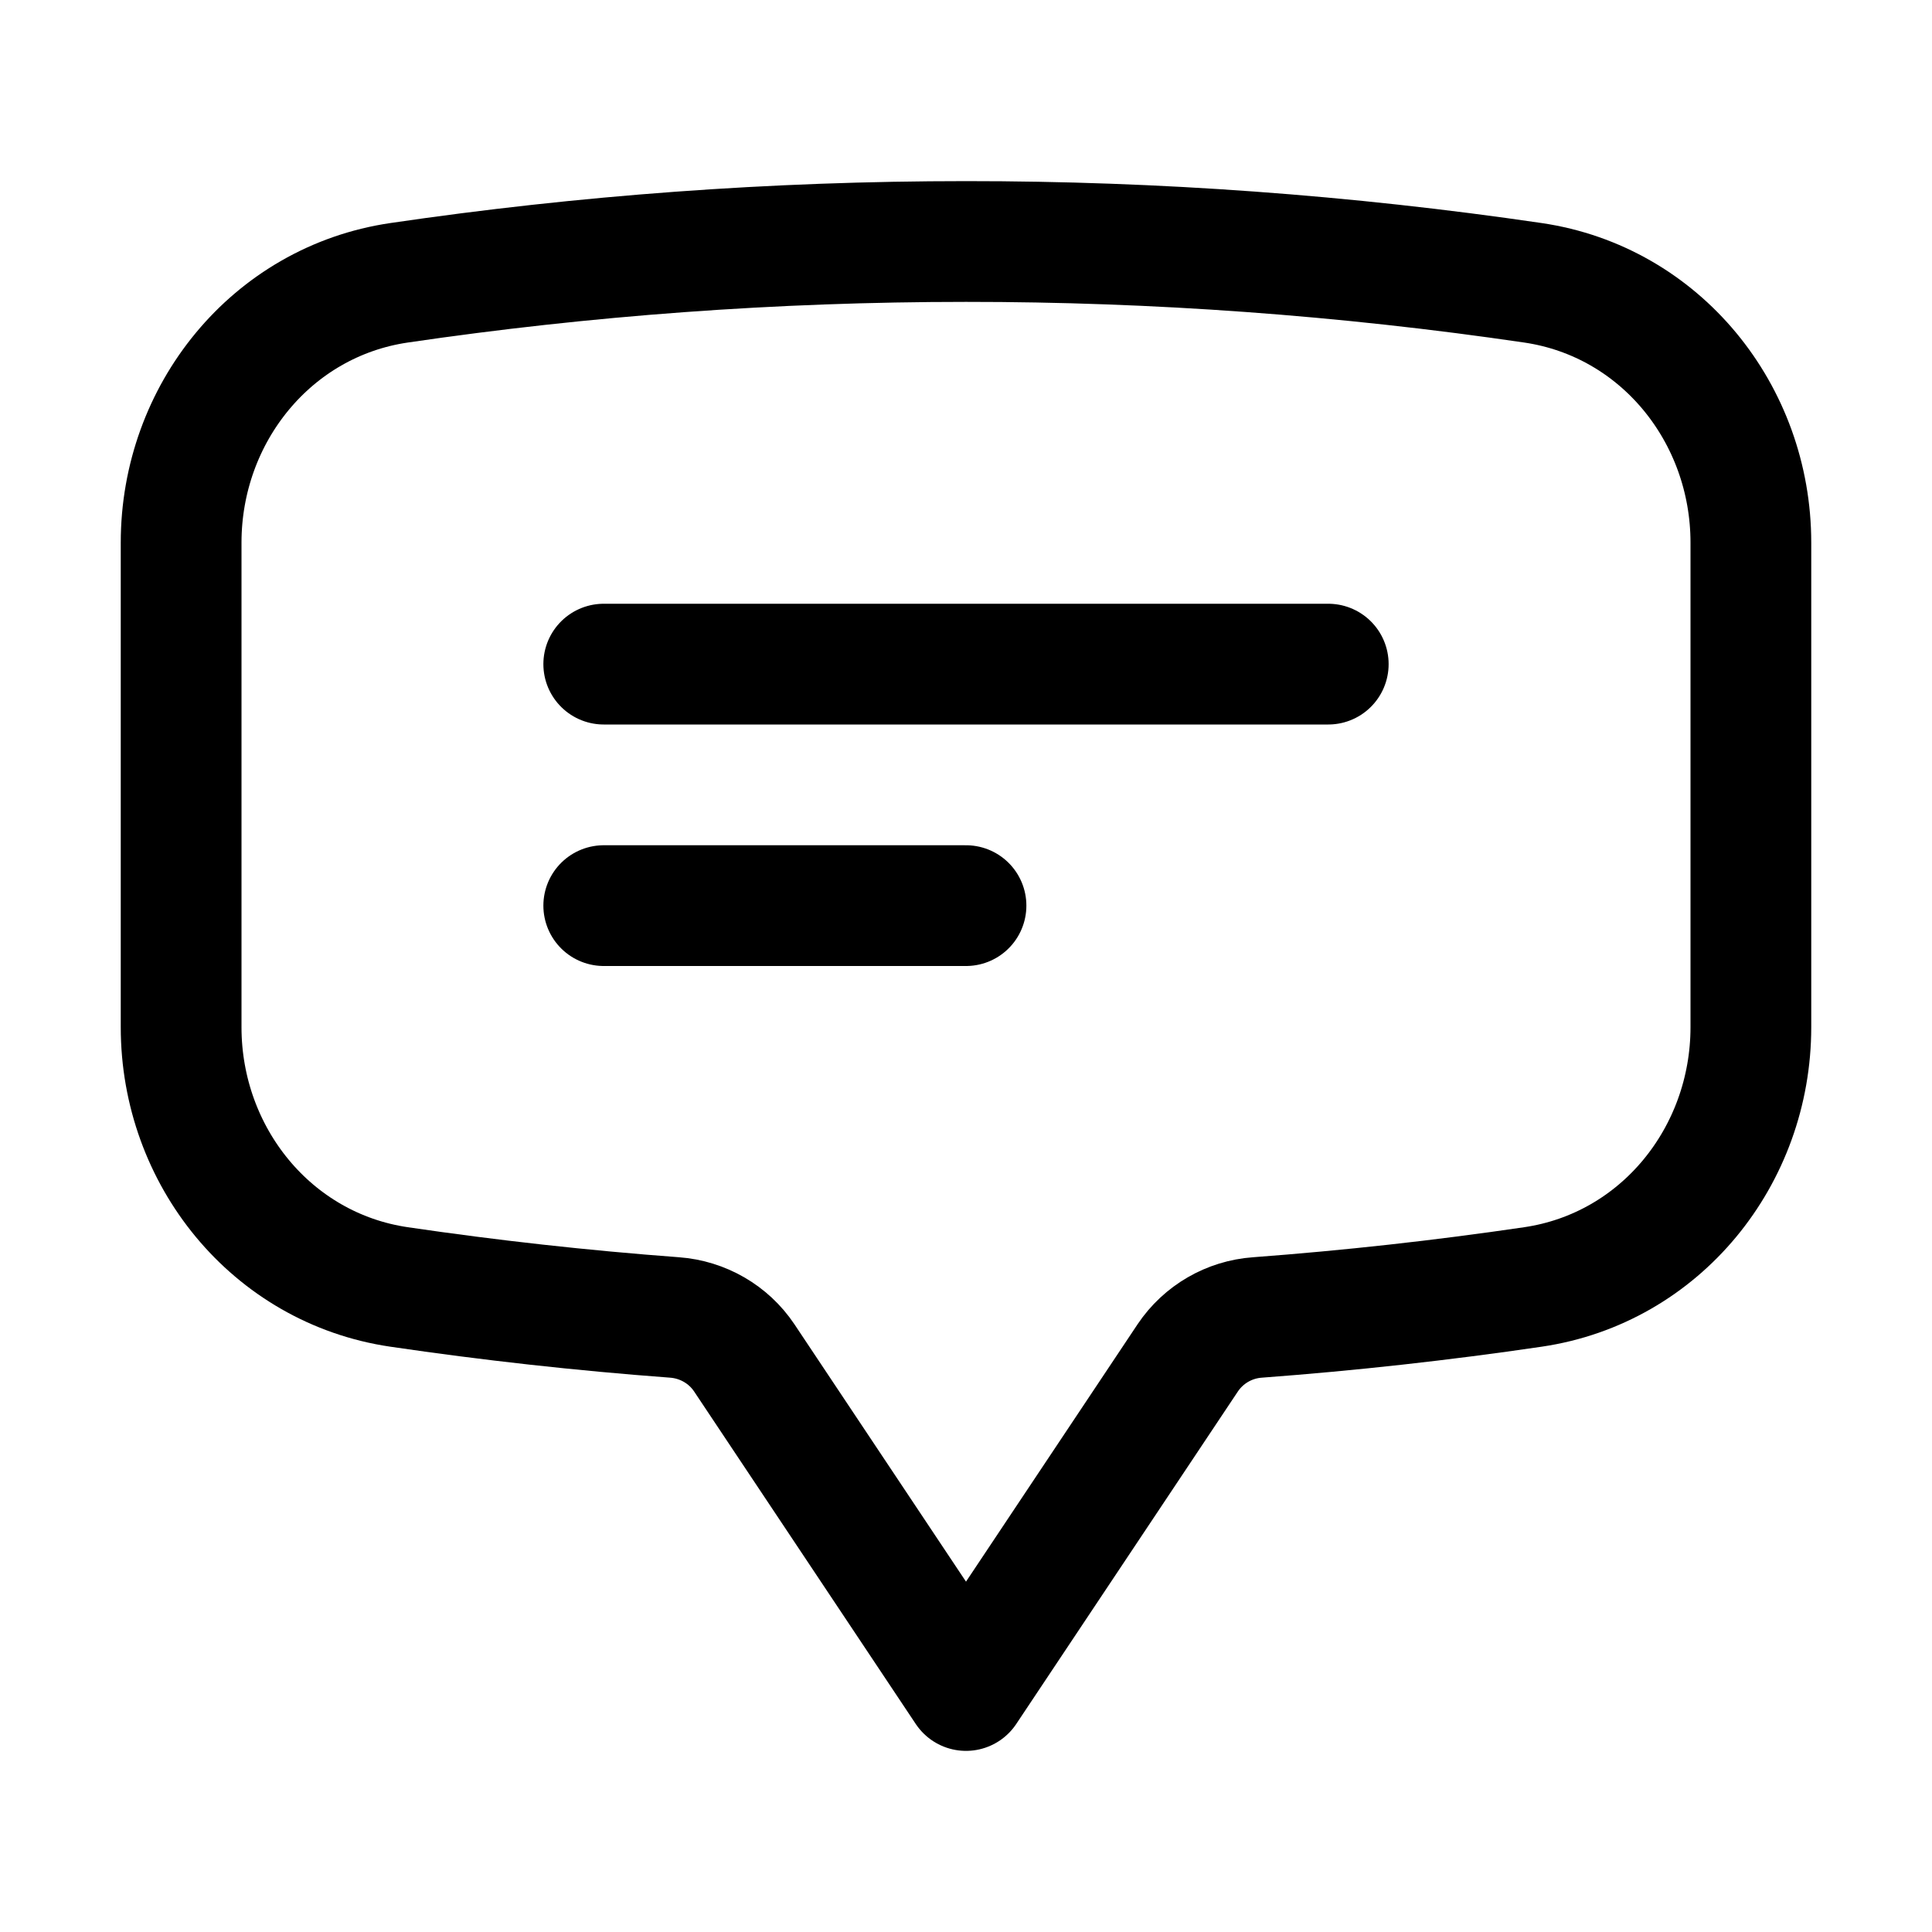
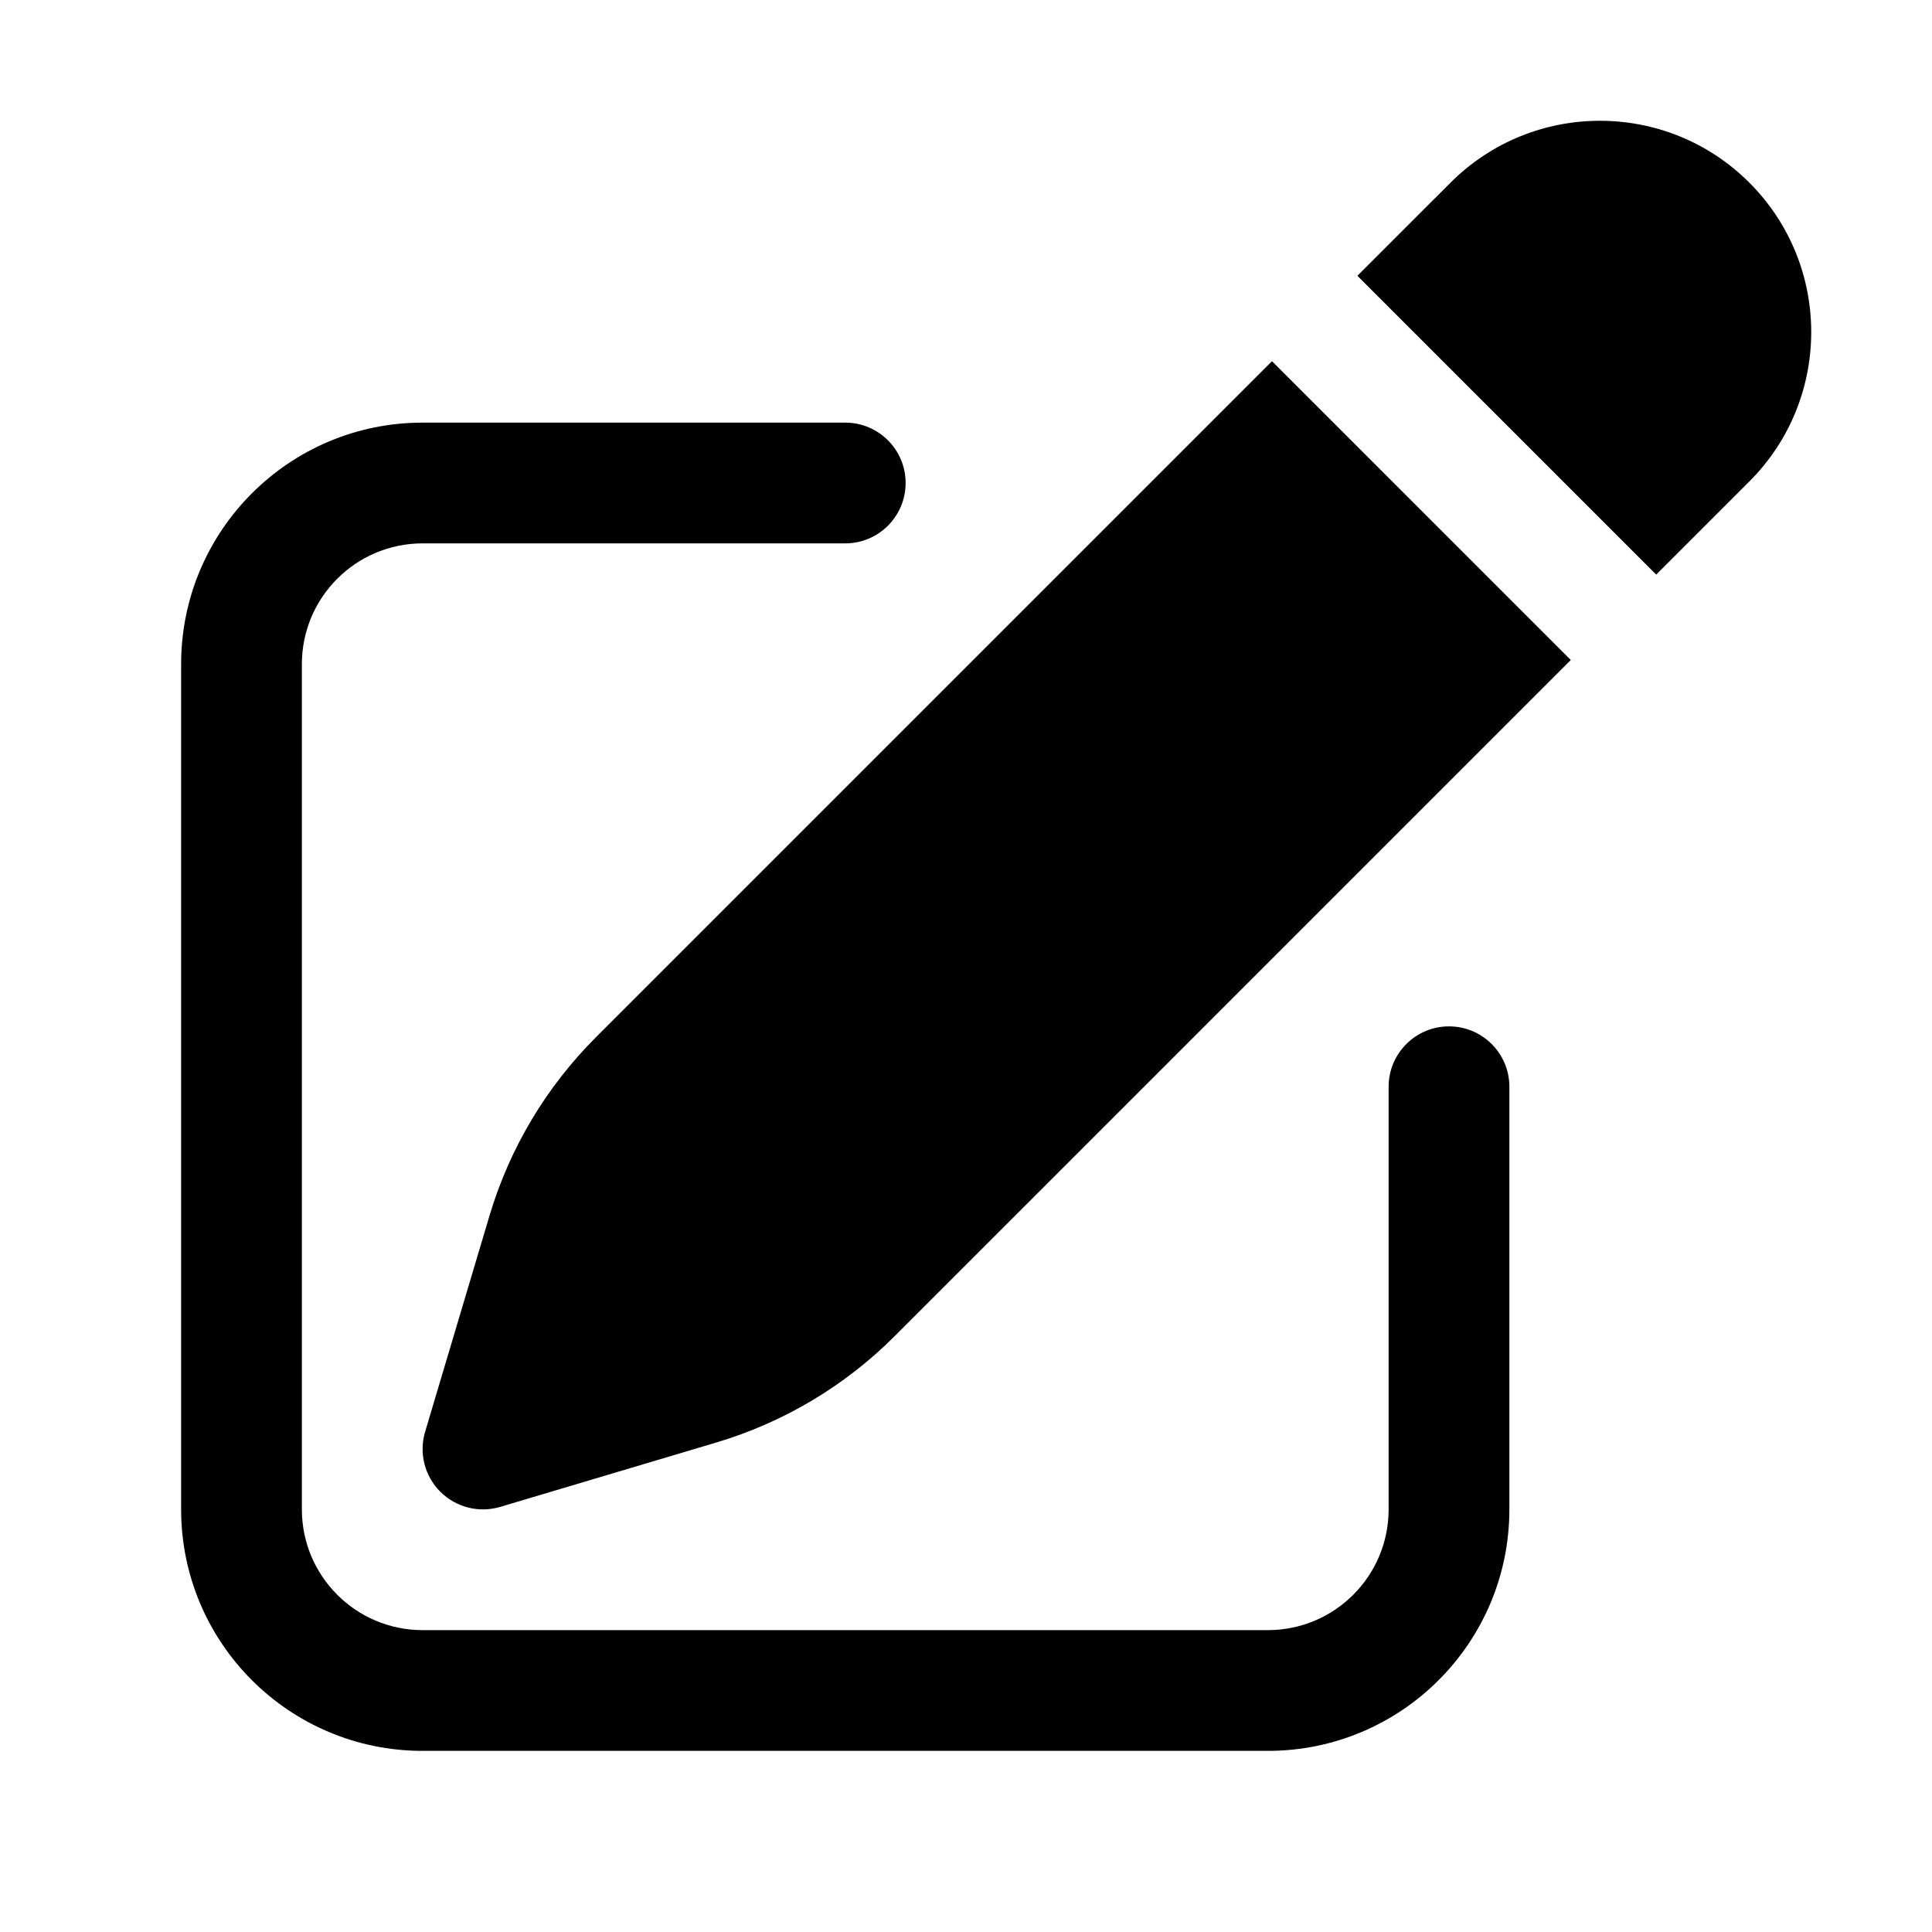
- <svg xmlns="http://www.w3.org/2000/svg" fill="none" viewBox="0 0 24 24" stroke-width="1.5" stroke="currentColor" class="w-6 h-6">
-   <path stroke-linecap="round" stroke-linejoin="round" d="M7.5 8.25h9m-9 3H12m-9.75 1.51c0 1.6 1.123 2.994 2.707 3.227 1.129.166 2.27.293 3.423.379.35.026.67.21.865.501L12 21l2.755-4.133a1.14 1.14 0 0 1 .865-.501 48.172 48.172 0 0 0 3.423-.379c1.584-.233 2.707-1.626 2.707-3.228V6.741c0-1.602-1.123-2.995-2.707-3.228A48.394 48.394 0 0 0 12 3c-2.392 0-4.744.175-7.043.513C3.373 3.746 2.25 5.14 2.25 6.741v6.018Z" />
+ <svg xmlns="http://www.w3.org/2000/svg" viewBox="0 0 24 24" fill="currentColor" class="w-6 h-6 fill-white">
+   <path d="M21.731 2.269a2.625 2.625 0 0 0-3.712 0l-1.157 1.157 3.712 3.712 1.157-1.157a2.625 2.625 0 0 0 0-3.712ZM19.513 8.199l-3.712-3.712-8.4 8.4a5.25 5.25 0 0 0-1.32 2.214l-.8 2.685a.75.75 0 0 0 .933.933l2.685-.8a5.25 5.25 0 0 0 2.214-1.32l8.4-8.4Z" />
+   <path d="M5.25 5.25a3 3 0 0 0-3 3v10.5a3 3 0 0 0 3 3h10.5a3 3 0 0 0 3-3V13.5a.75.75 0 0 0-1.5 0v5.25a1.5 1.5 0 0 1-1.5 1.5H5.25a1.5 1.5 0 0 1-1.5-1.5V8.25a1.5 1.5 0 0 1 1.5-1.5h5.25a.75.75 0 0 0 0-1.5H5.25Z" />
</svg>
